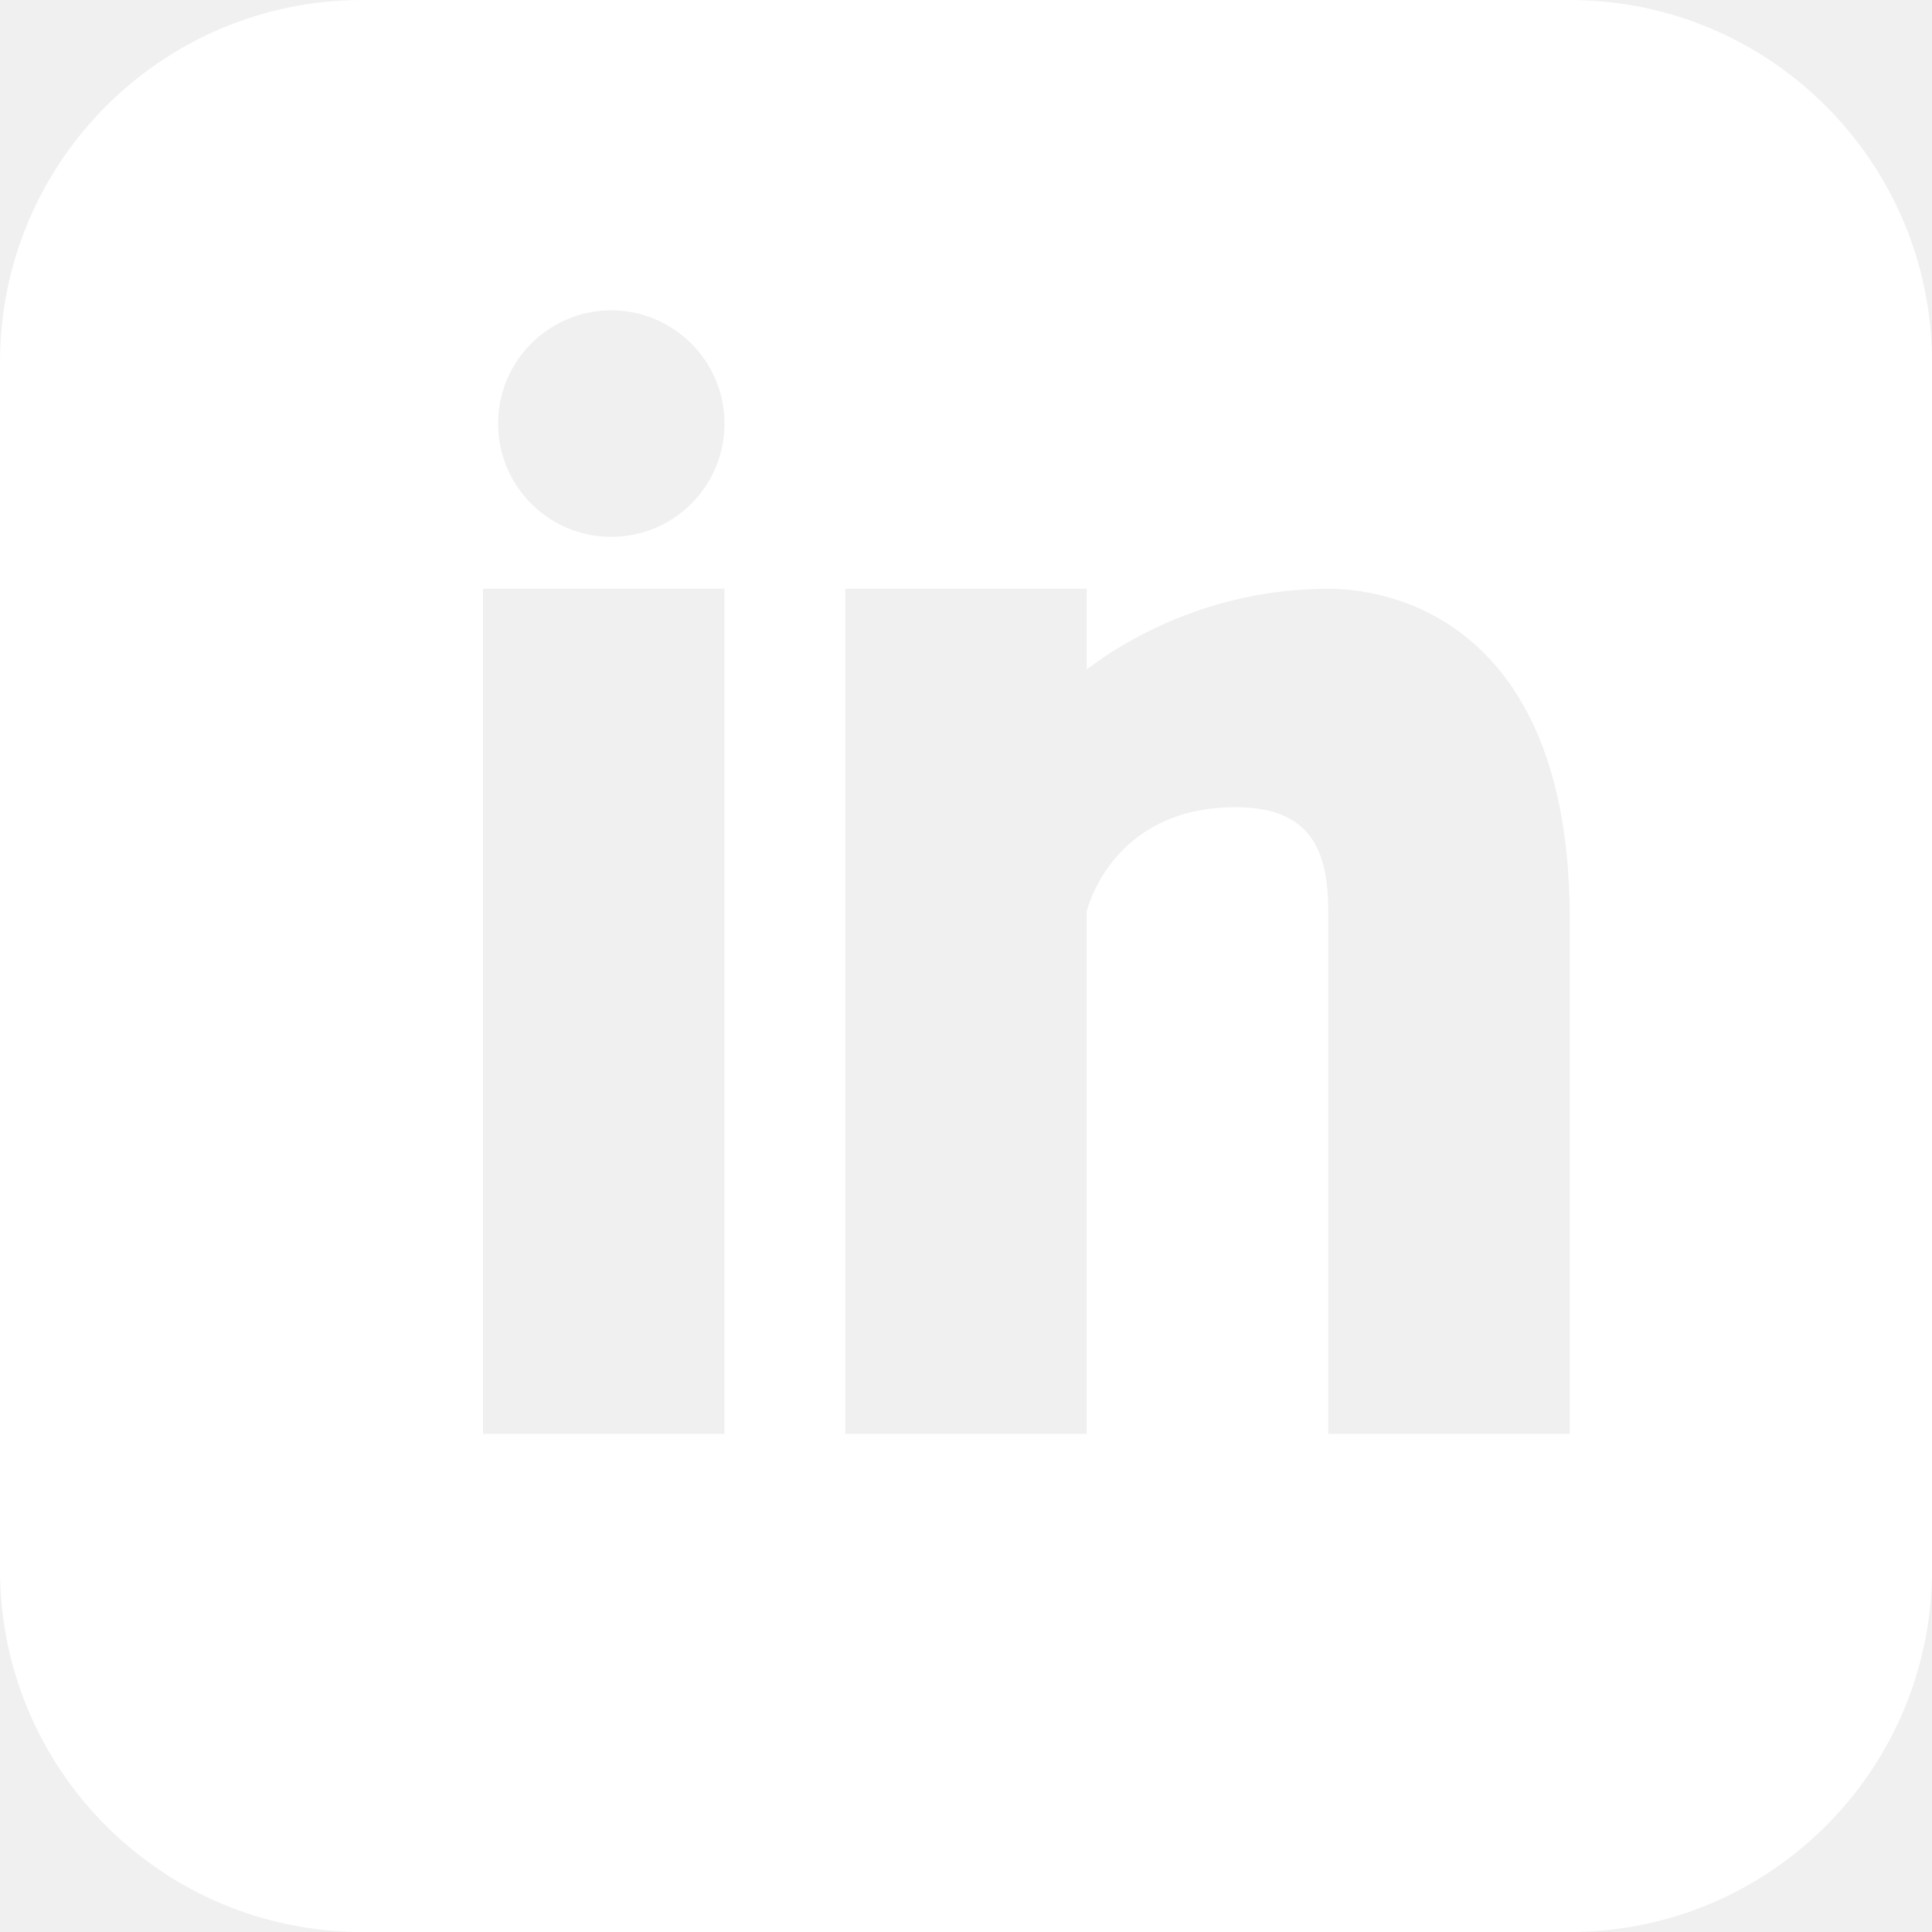
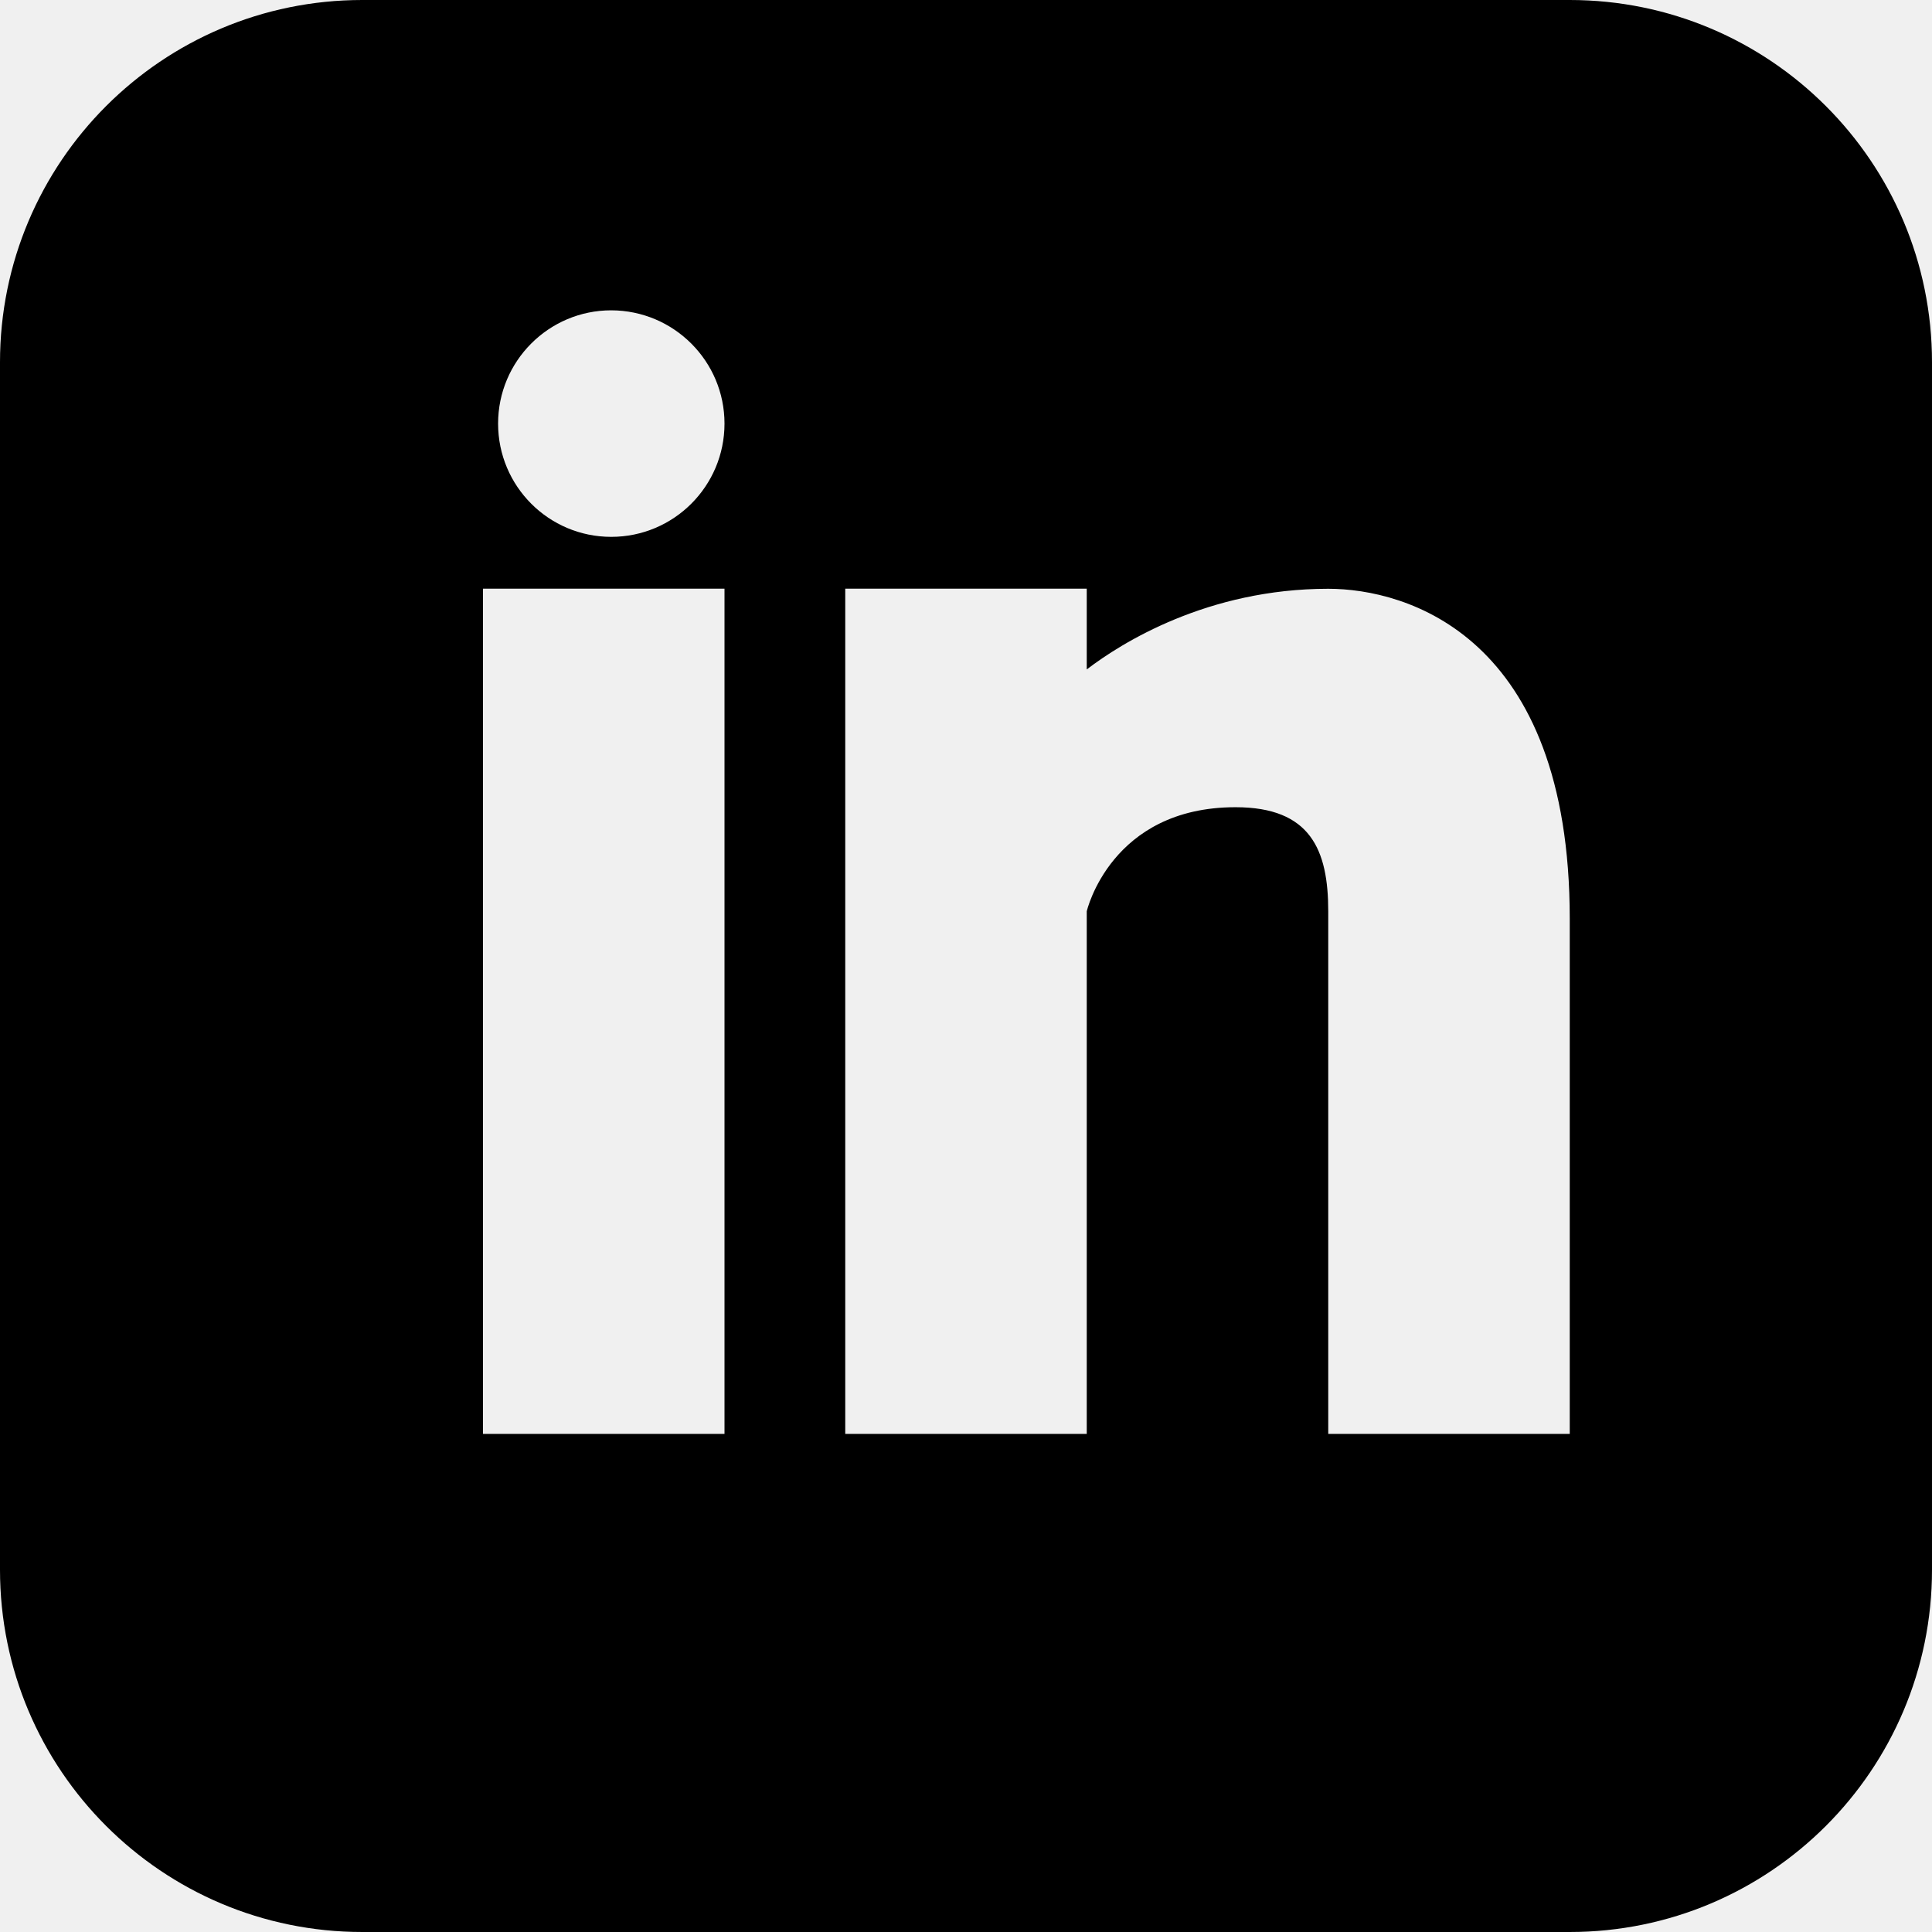
<svg xmlns="http://www.w3.org/2000/svg" version="1.1" id="Capa_1" x="0px" y="0px" viewBox="0 0 508.52 508.52" style="enable-background:new 0 0 508.52 508.52;" xml:space="preserve" width="512px" height="512px">
  <g>
    <g>
      <g>
-         <path d="M413.172,0H95.347C42.684,0,0,42.684,0,95.347v317.825c0,52.664,42.684,95.347,95.347,95.347     h317.825c52.664,0,95.347-42.684,95.347-95.347V95.347C508.52,42.684,465.836,0,413.172,0z M190.695,377.417H127.13V154.94     h63.565V377.417z M160.883,141.305c-16.463,0-29.78-13.349-29.78-29.812s13.349-29.812,29.78-29.812     c16.463,0.032,29.812,13.38,29.812,29.812C190.695,127.956,177.346,141.305,160.883,141.305z M413.172,377.417h-63.565V239.862     c0-16.114-4.608-27.396-24.409-27.396c-32.831,0-39.156,27.396-39.156,27.396v137.555h-63.565V154.94h63.565v21.262     c9.09-6.96,31.782-21.231,63.565-21.231c20.595,0,63.565,12.332,63.565,86.83V377.417z" fill="#FFFFFF" />
+         <path d="M413.172,0H95.347C42.684,0,0,42.684,0,95.347v317.825c0,52.664,42.684,95.347,95.347,95.347     h317.825c52.664,0,95.347-42.684,95.347-95.347V95.347C508.52,42.684,465.836,0,413.172,0z M190.695,377.417H127.13V154.94     h63.565V377.417z M160.883,141.305c-16.463,0-29.78-13.349-29.78-29.812s13.349-29.812,29.78-29.812     c16.463,0.032,29.812,13.38,29.812,29.812C190.695,127.956,177.346,141.305,160.883,141.305z M413.172,377.417h-63.565V239.862     c0-16.114-4.608-27.396-24.409-27.396c-32.831,0-39.156,27.396-39.156,27.396v137.555h-63.565V154.94h63.565v21.262     c9.09-6.96,31.782-21.231,63.565-21.231c20.595,0,63.565,12.332,63.565,86.83V377.417z" />
      </g>
    </g>
  </g>
  <g>
</g>
  <g>
</g>
  <g>
</g>
  <g>
</g>
  <g>
</g>
  <g>
</g>
  <g>
</g>
  <g>
</g>
  <g>
</g>
  <g>
</g>
  <g>
</g>
  <g>
</g>
  <g>
</g>
  <g>
</g>
  <g>
</g>
</svg>
